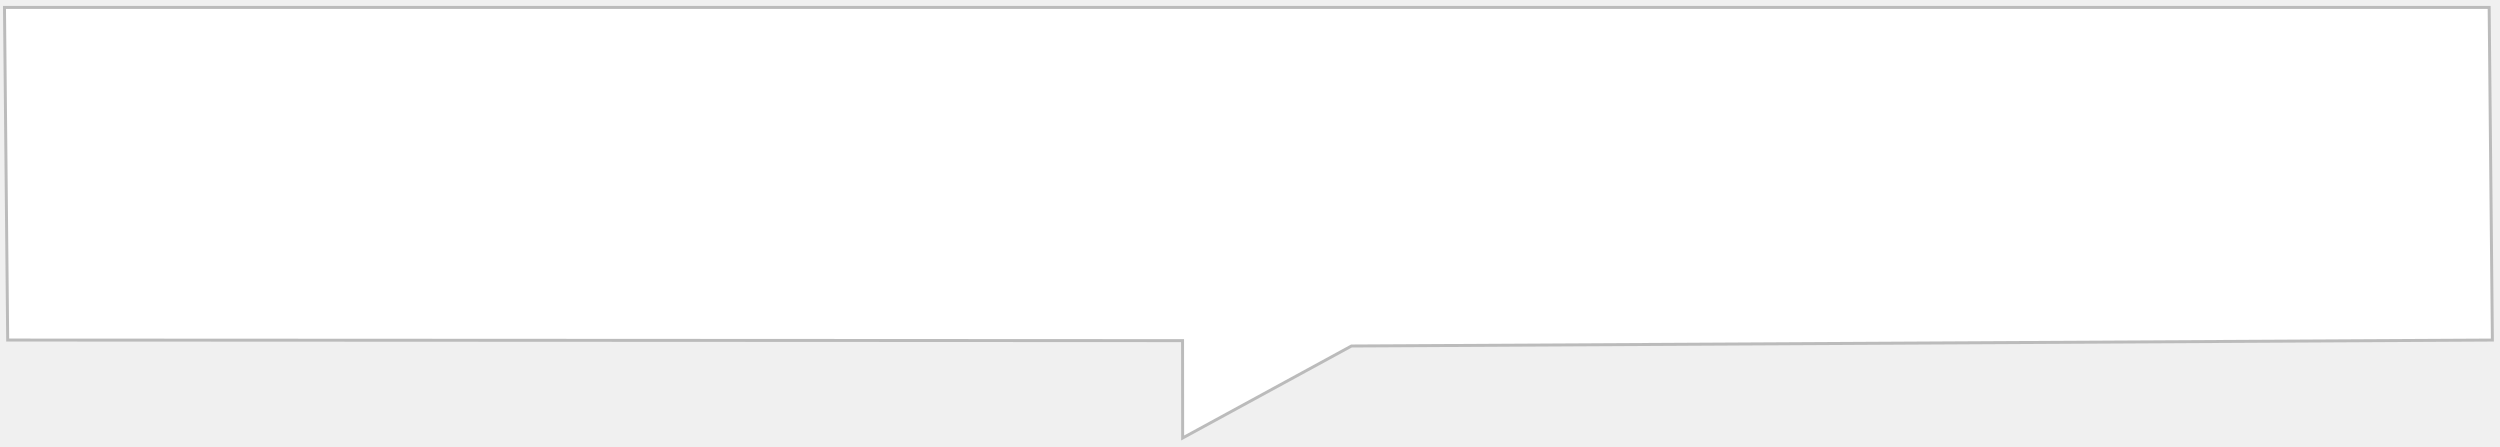
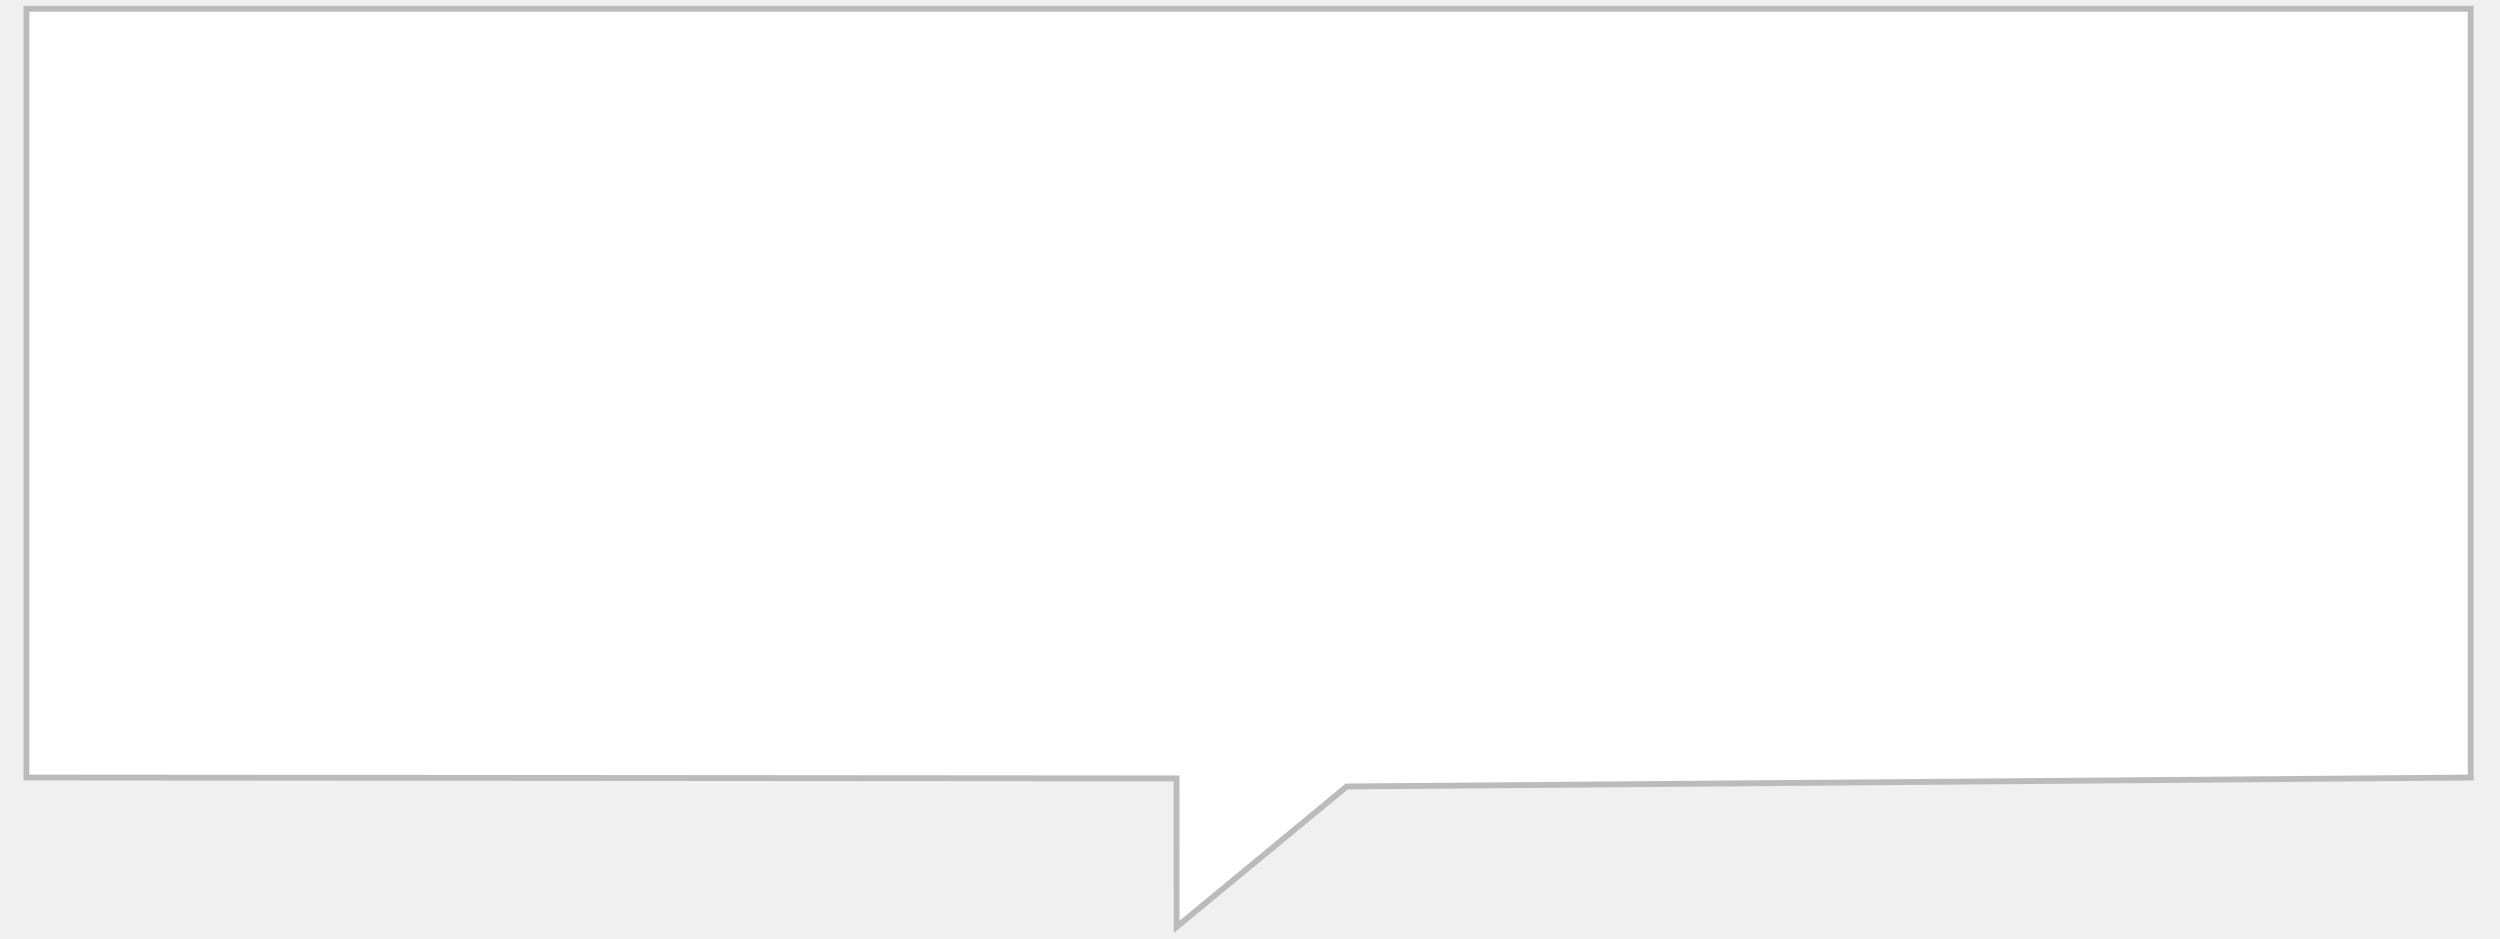
- <svg xmlns="http://www.w3.org/2000/svg" xmlns:xlink="http://www.w3.org/1999/xlink" width="840px" height="150px" viewBox="0 0 840 150" version="1.1">
+ <svg xmlns="http://www.w3.org/2000/svg" xmlns:xlink="http://www.w3.org/1999/xlink" width="426px" height="160px" viewBox="0 0 426 160" version="1.1">
  <defs>
-     <polygon id="path-1" points="1 2 836.853 2 837.943 114.754 454.217 116.758 396.873 148 396.84 114.951 2.09 114.754" />
-     <mask id="mask-2" maskContentUnits="userSpaceOnUse" maskUnits="objectBoundingBox" x="0" y="0" width="836.943" height="146" fill="white">
+     <polygon id="path-1" points="4 1 421.507 1 421.507 132.99 229.674 134.512 200.002 159 199.984 133.14 4 132.99" />
+     <mask id="mask-2" maskContentUnits="userSpaceOnUse" maskUnits="objectBoundingBox" x="0" y="0" width="417.507" height="158" fill="white">
      <use xlink:href="#path-1" />
    </mask>
  </defs>
  <g id="Page-1" stroke="none" stroke-width="1" fill="none" fill-rule="evenodd">
    <g id="bubble" stroke="#BBBBBB" stroke-width="2" fill="#FFFFFF">
      <use id="Rectangle-2" mask="url(#mask-2)" xlink:href="#path-1" />
    </g>
  </g>
</svg>
